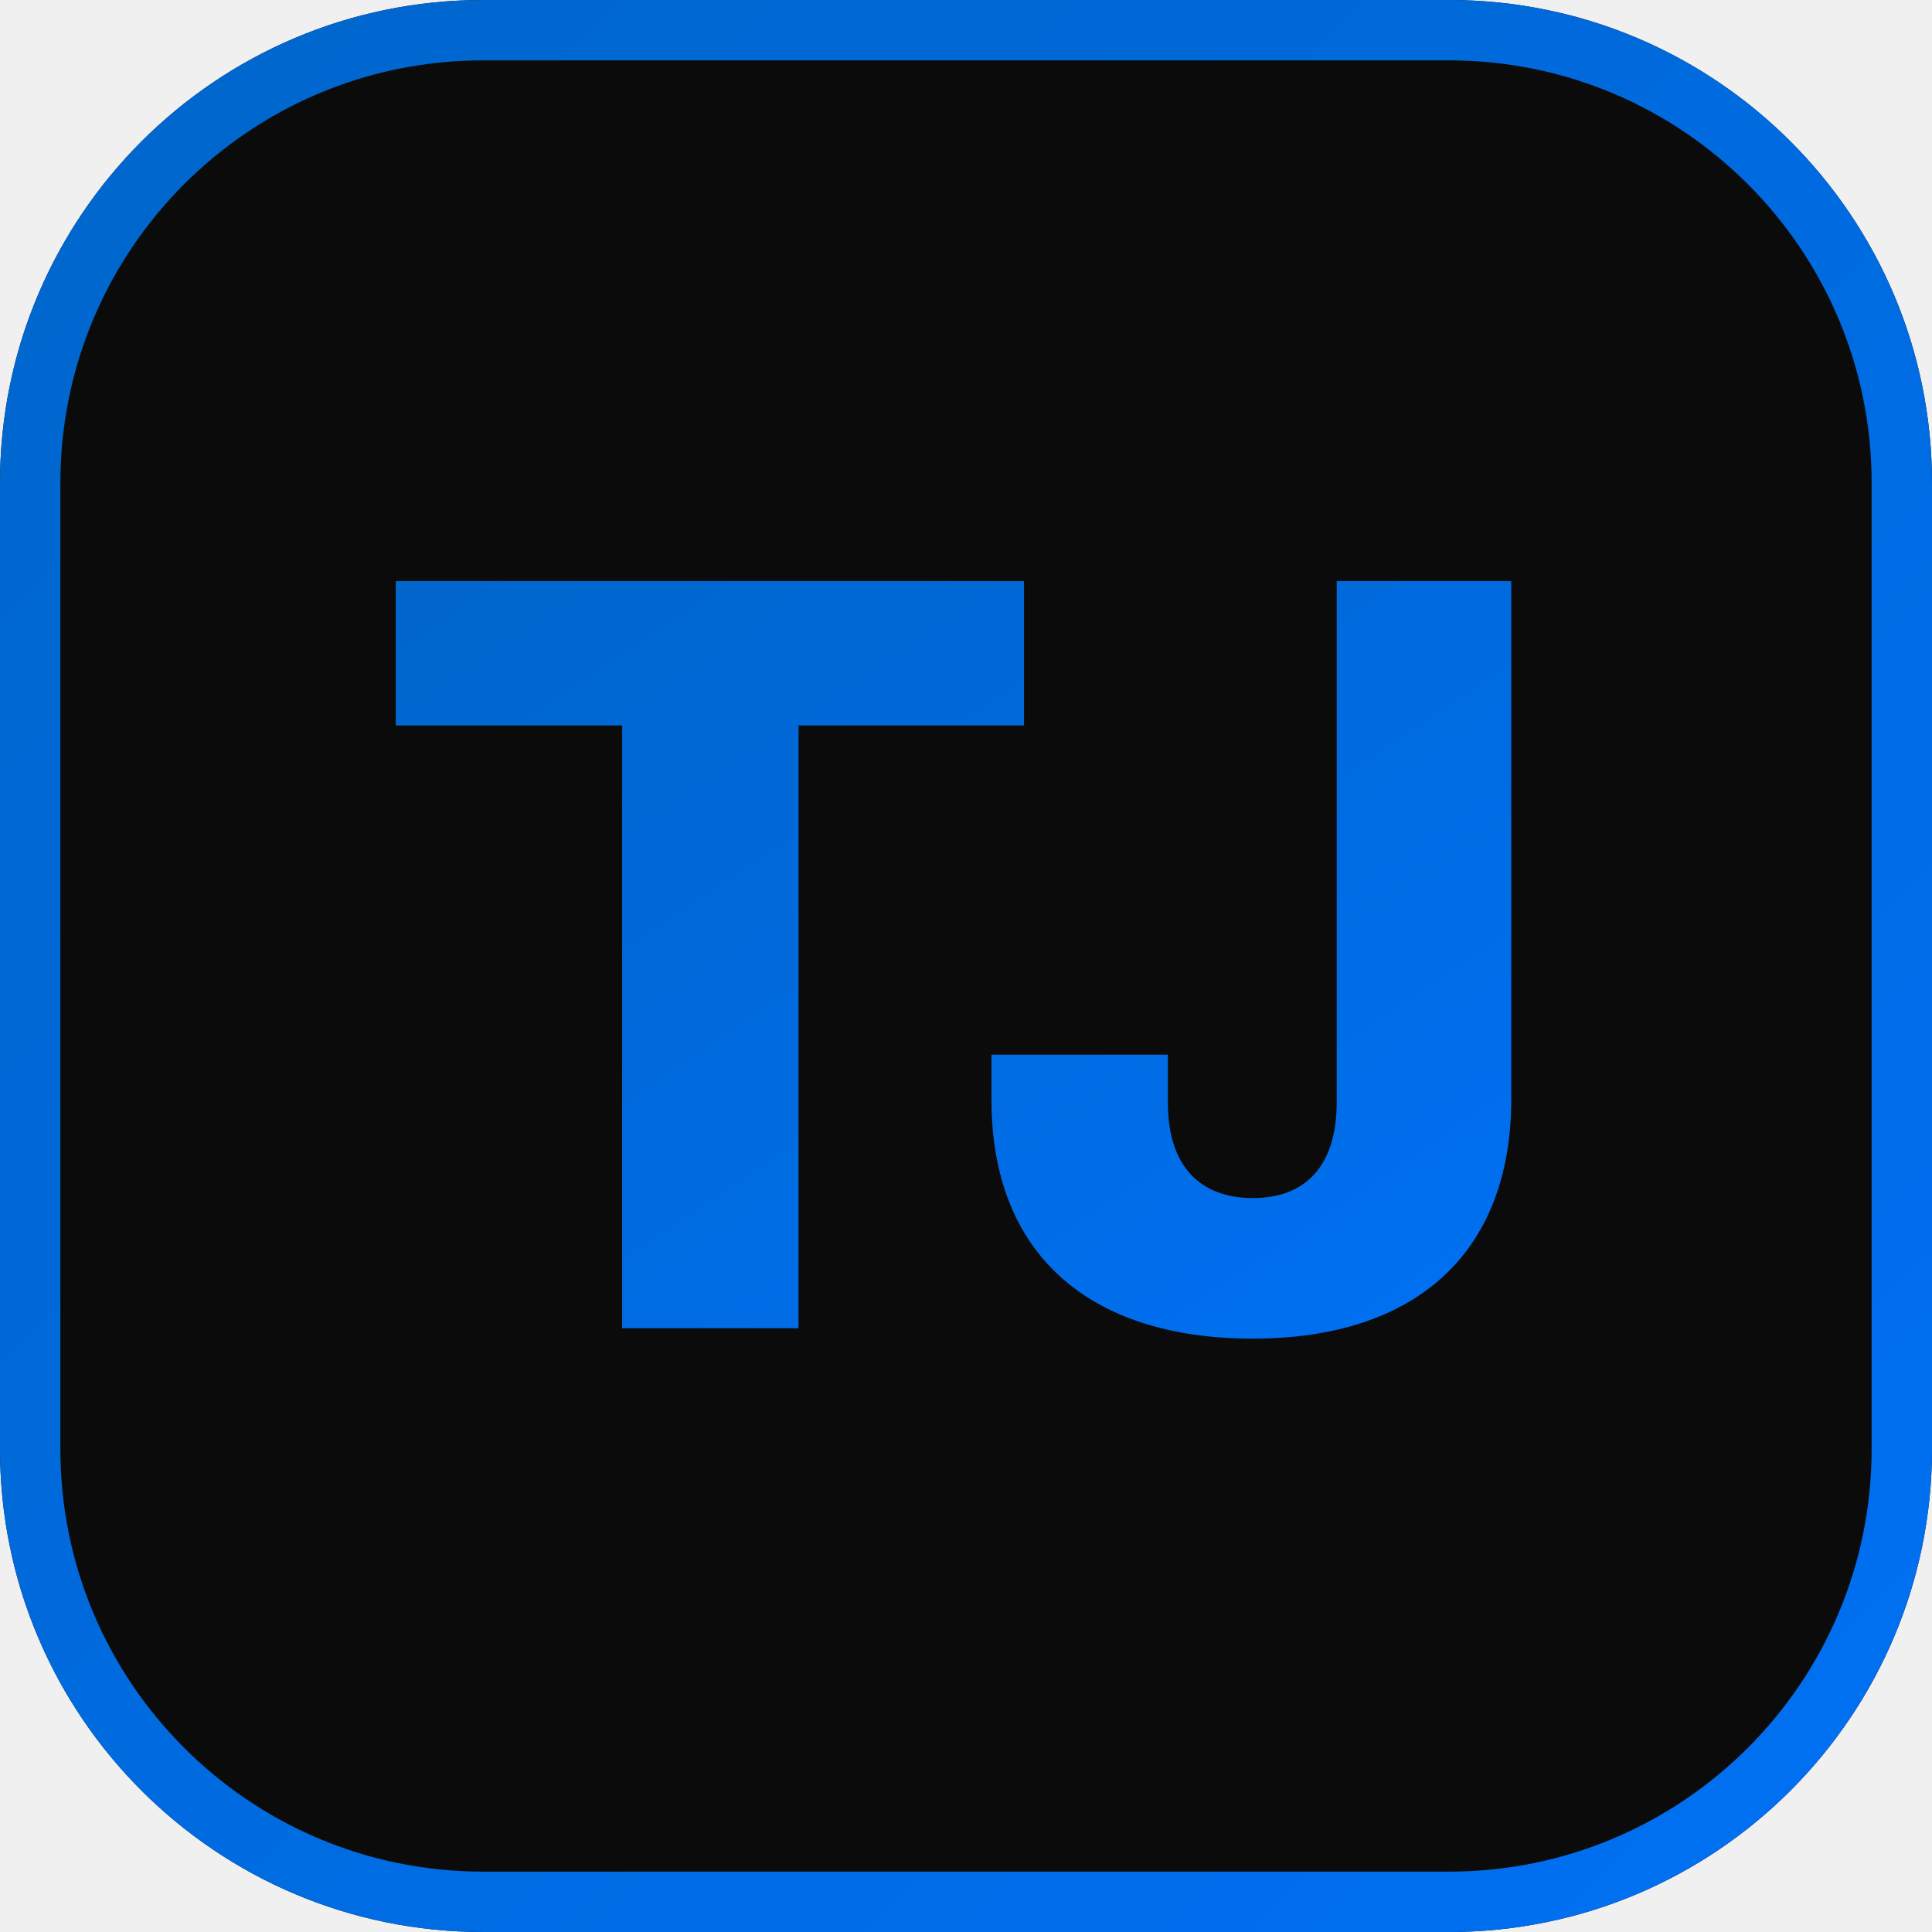
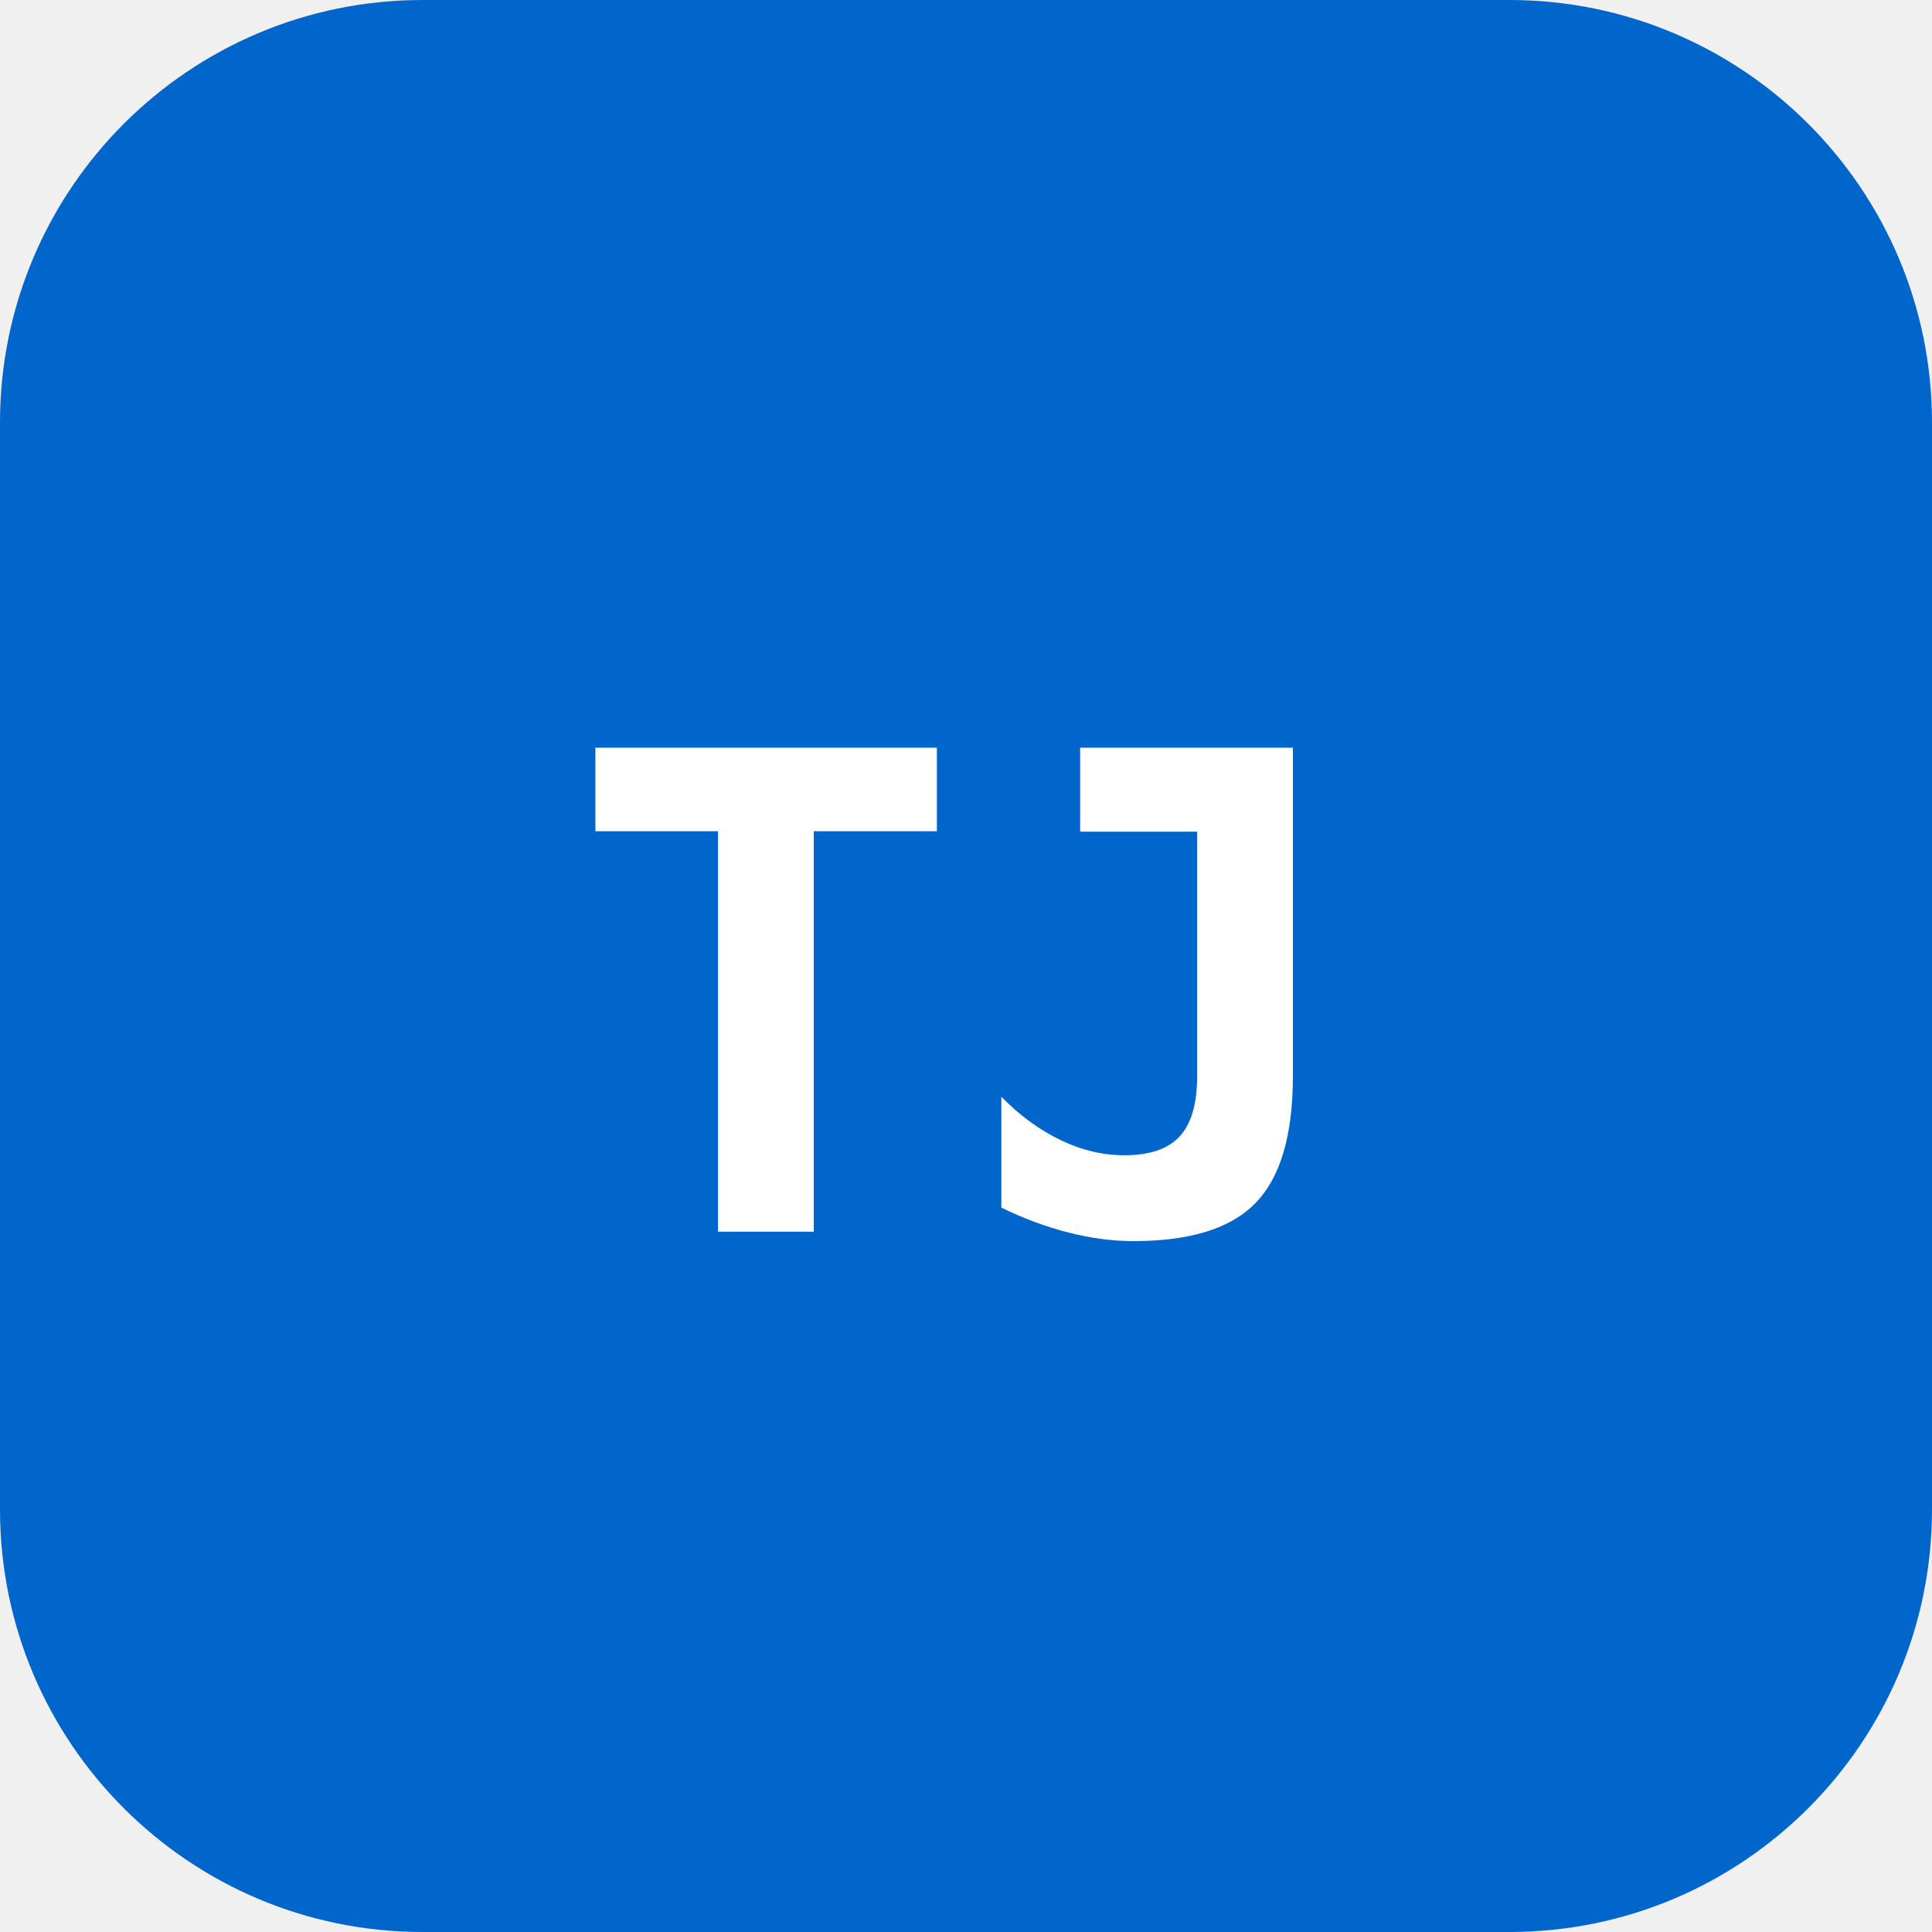
- <svg xmlns="http://www.w3.org/2000/svg" width="32" height="32" viewBox="0 0 32 32">
-   <defs>
-     <linearGradient id="brand" x1="0" y1="0" x2="1" y2="1">
-       <stop offset="0%" stop-color="#0066CC" />
-       <stop offset="100%" stop-color="#0070F3" />
-     </linearGradient>
-   </defs>
-   <rect width="32" height="32" rx="8" fill="#0B0B0C" />
-   <rect x="0.5" y="0.5" width="31" height="31" rx="7.5" fill="none" stroke="url(#brand)" stroke-width="1" />
-   <text x="16" y="22" text-anchor="middle" fill="url(#brand)" font-family="system-ui, -apple-system, sans-serif" font-weight="800" font-size="17">TJ</text>
+ <svg xmlns="http://www.w3.org/2000/svg" viewBox="0 0 64 64" fill="none">
+   <rect width="64" height="64" rx="14" fill="#0066CC" />
+   <text x="50%" y="54%" dominant-baseline="middle" text-anchor="middle" font-family="monospace" font-weight="700" font-size="22" fill="white">
+     TJ
+   </text>
</svg>
